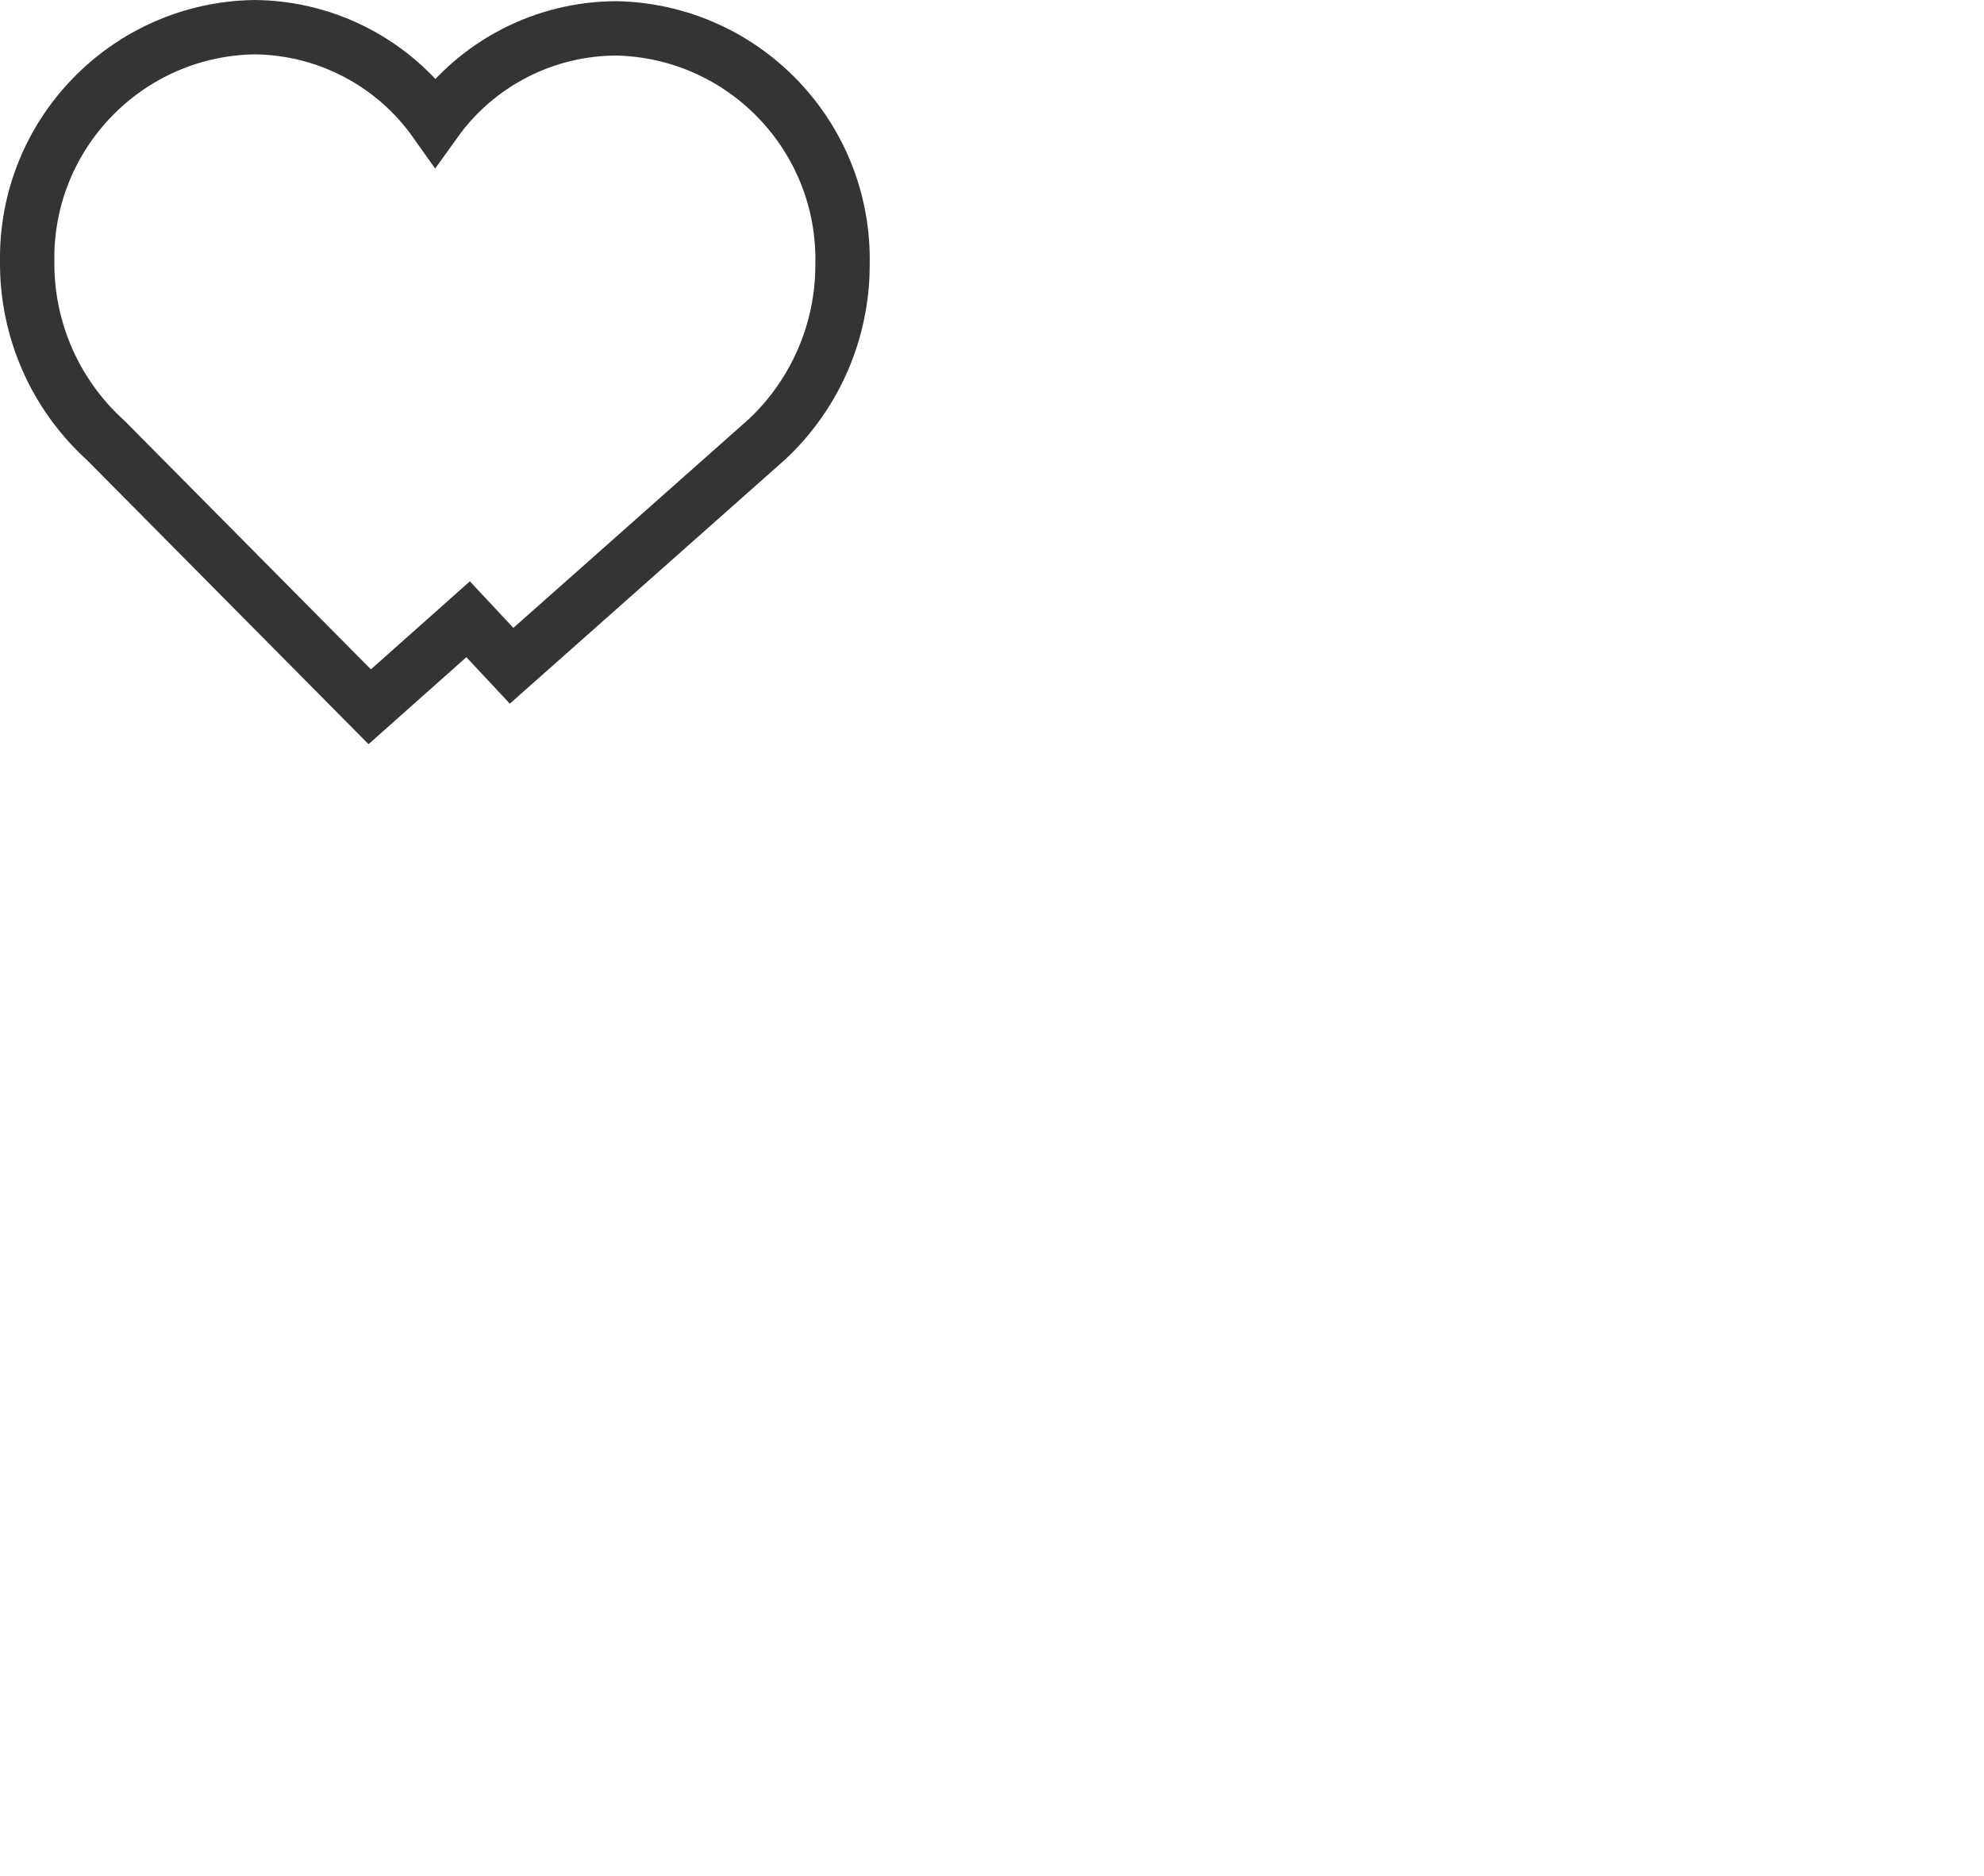
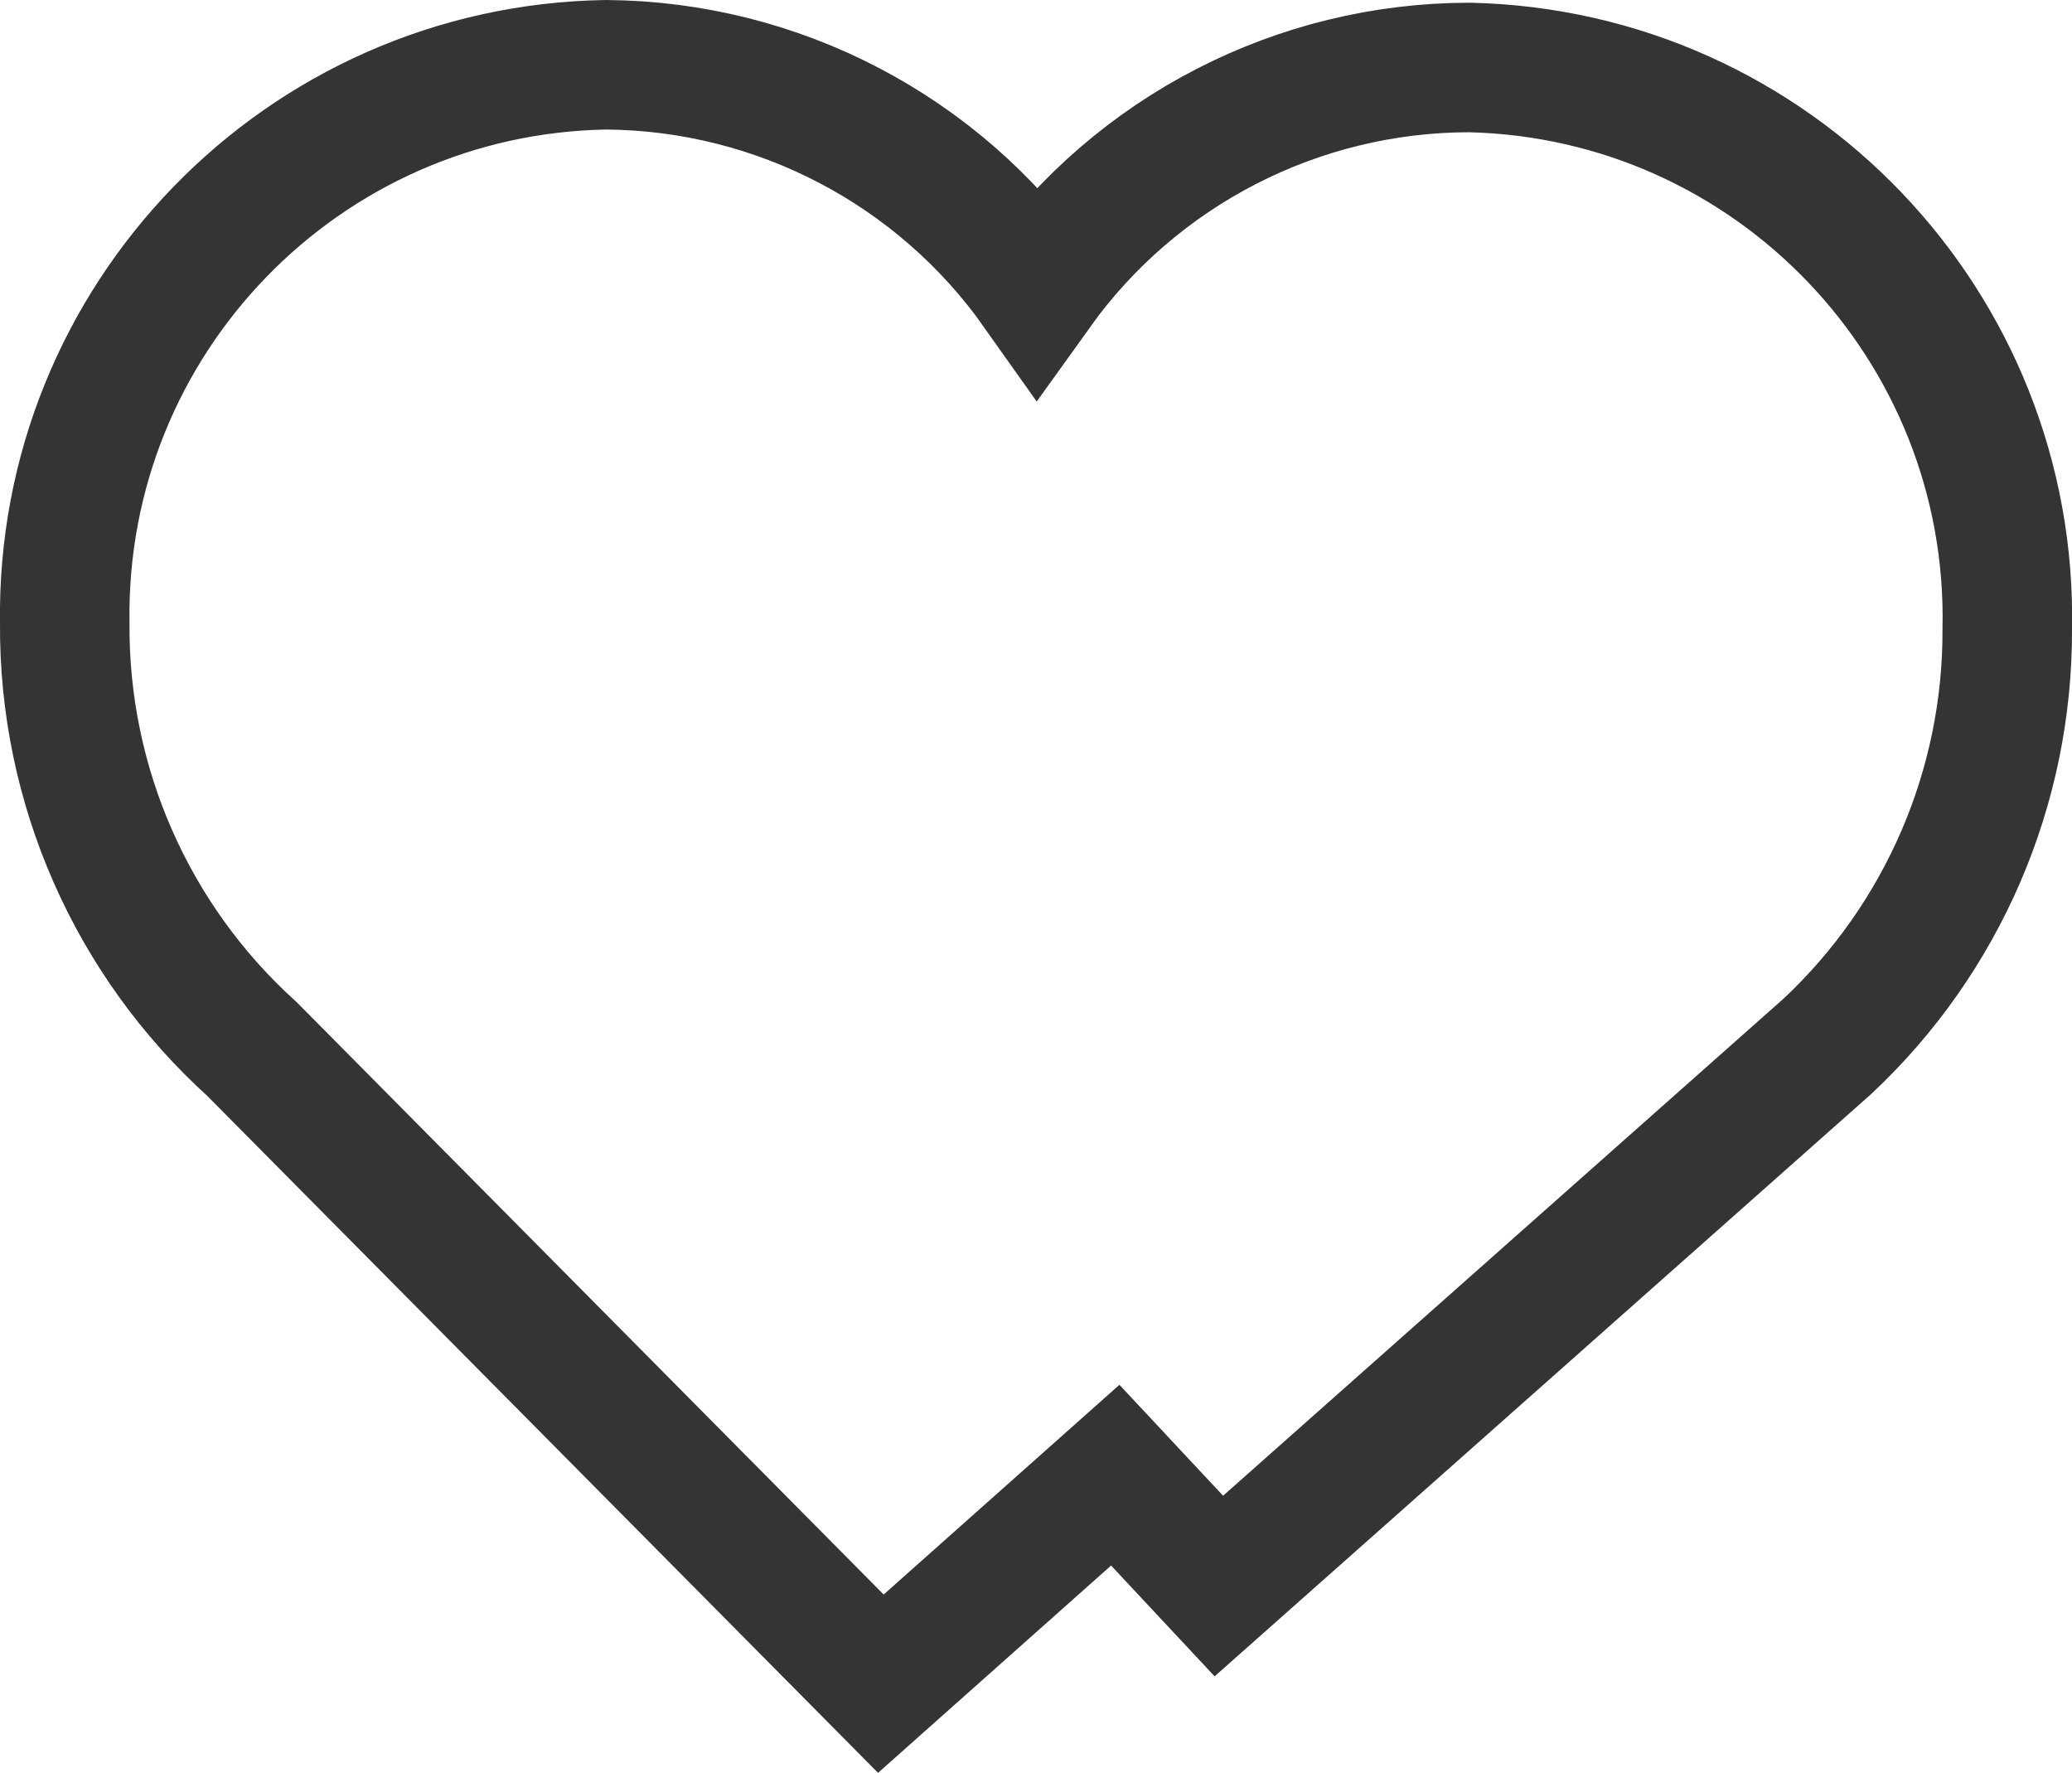
- <svg xmlns="http://www.w3.org/2000/svg" width="36.5" height="34.5" viewBox="0 0 36.5 34.5">
-   <g data-name="위시리스트 아이콘">
-     <path data-name="패스 6822" d="M419.546 172.649a4.251 4.251 0 0 0-4.155-4.34 4.108 4.108 0 0 0-3.337 1.717 4.116 4.116 0 0 0-3.327-1.739 4.249 4.249 0 0 0-4.181 4.314 4.388 4.388 0 0 0 1.446 3.289l4.856 4.9 1.81-1.61.8.856 4.7-4.168a4.394 4.394 0 0 0 1.388-3.219z" transform="translate(-404.046 -167.787)" style="fill:none;stroke:#343434;stroke-miterlimit:10" />
-   </g>
+ <svg xmlns="http://www.w3.org/2000/svg" width="16" height="13.687" viewBox="0 0 16 13.687">
+   <path data-name="패스 6645" d="M72.632 66.861a4.25 4.25 0 0 0-4.154-4.34 4.111 4.111 0 0 0-3.338 1.717 4.113 4.113 0 0 0-3.327-1.738 4.249 4.249 0 0 0-4.181 4.313 4.389 4.389 0 0 0 1.446 3.287l4.856 4.9 1.81-1.61.8.856 4.7-4.168a4.386 4.386 0 0 0 1.388-3.217z" transform="translate(-57.132 -62)" style="fill:none;stroke:#343434;stroke-miterlimit:10" />
</svg>
